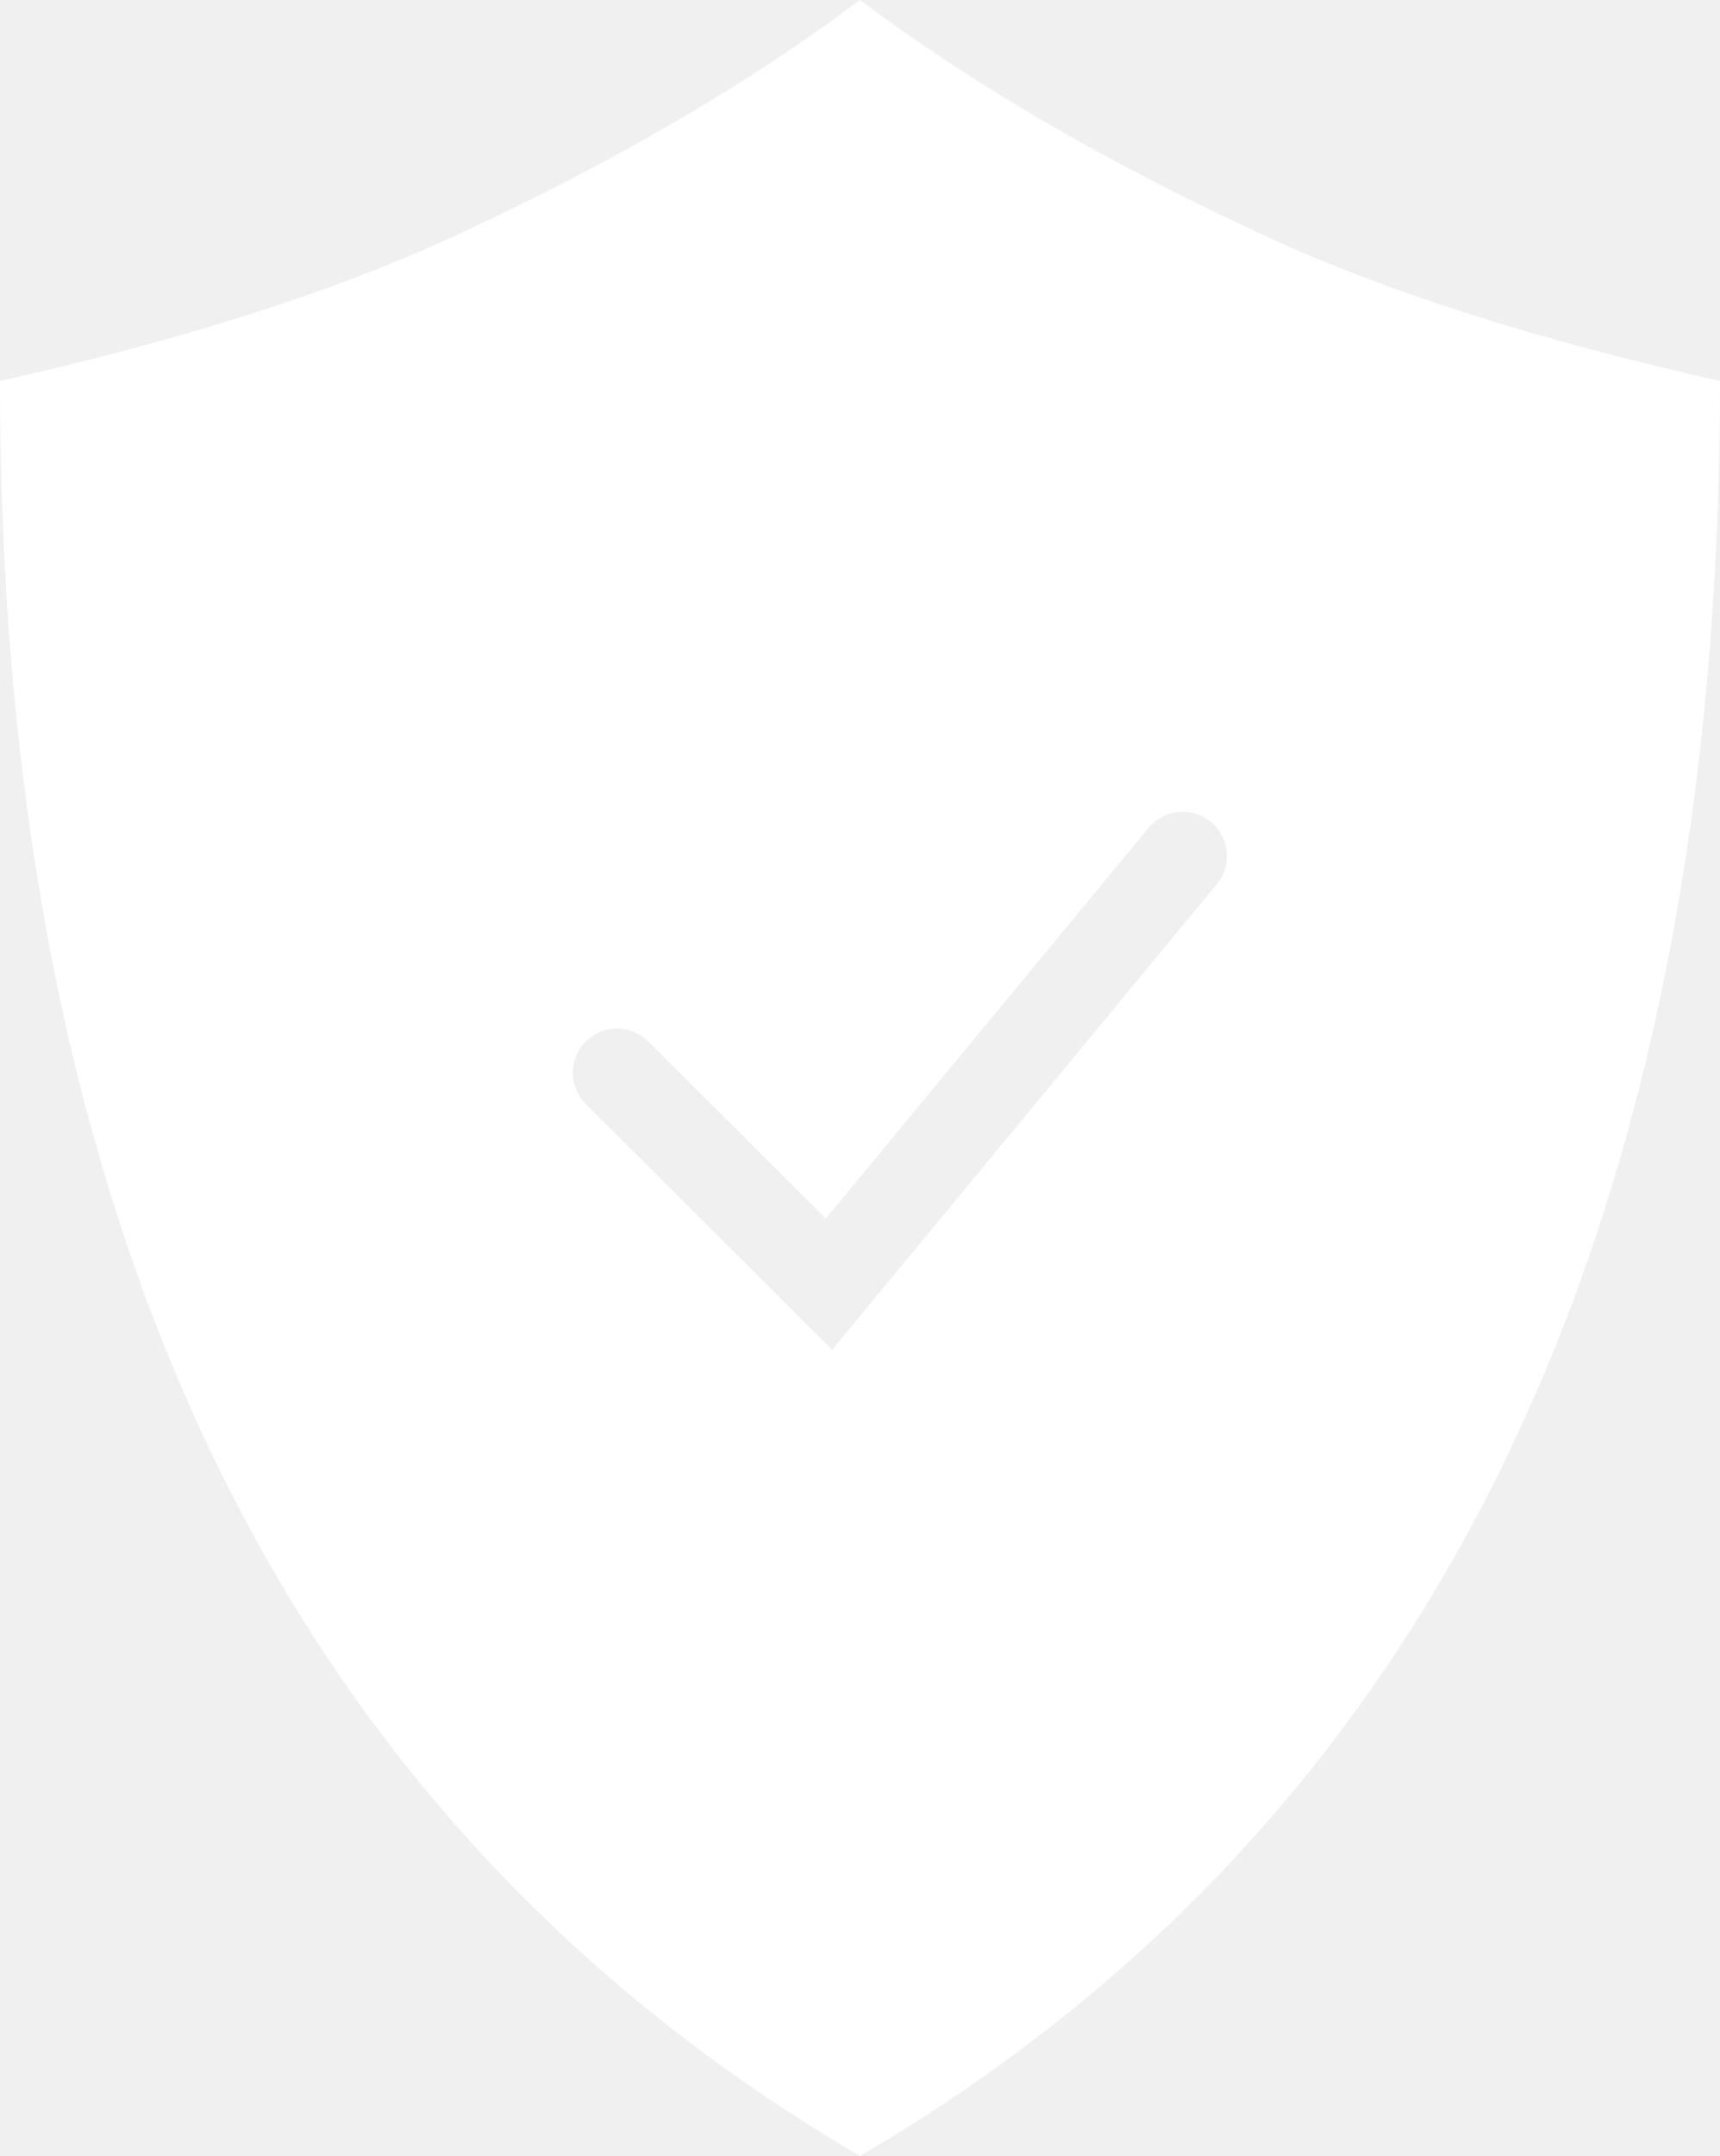
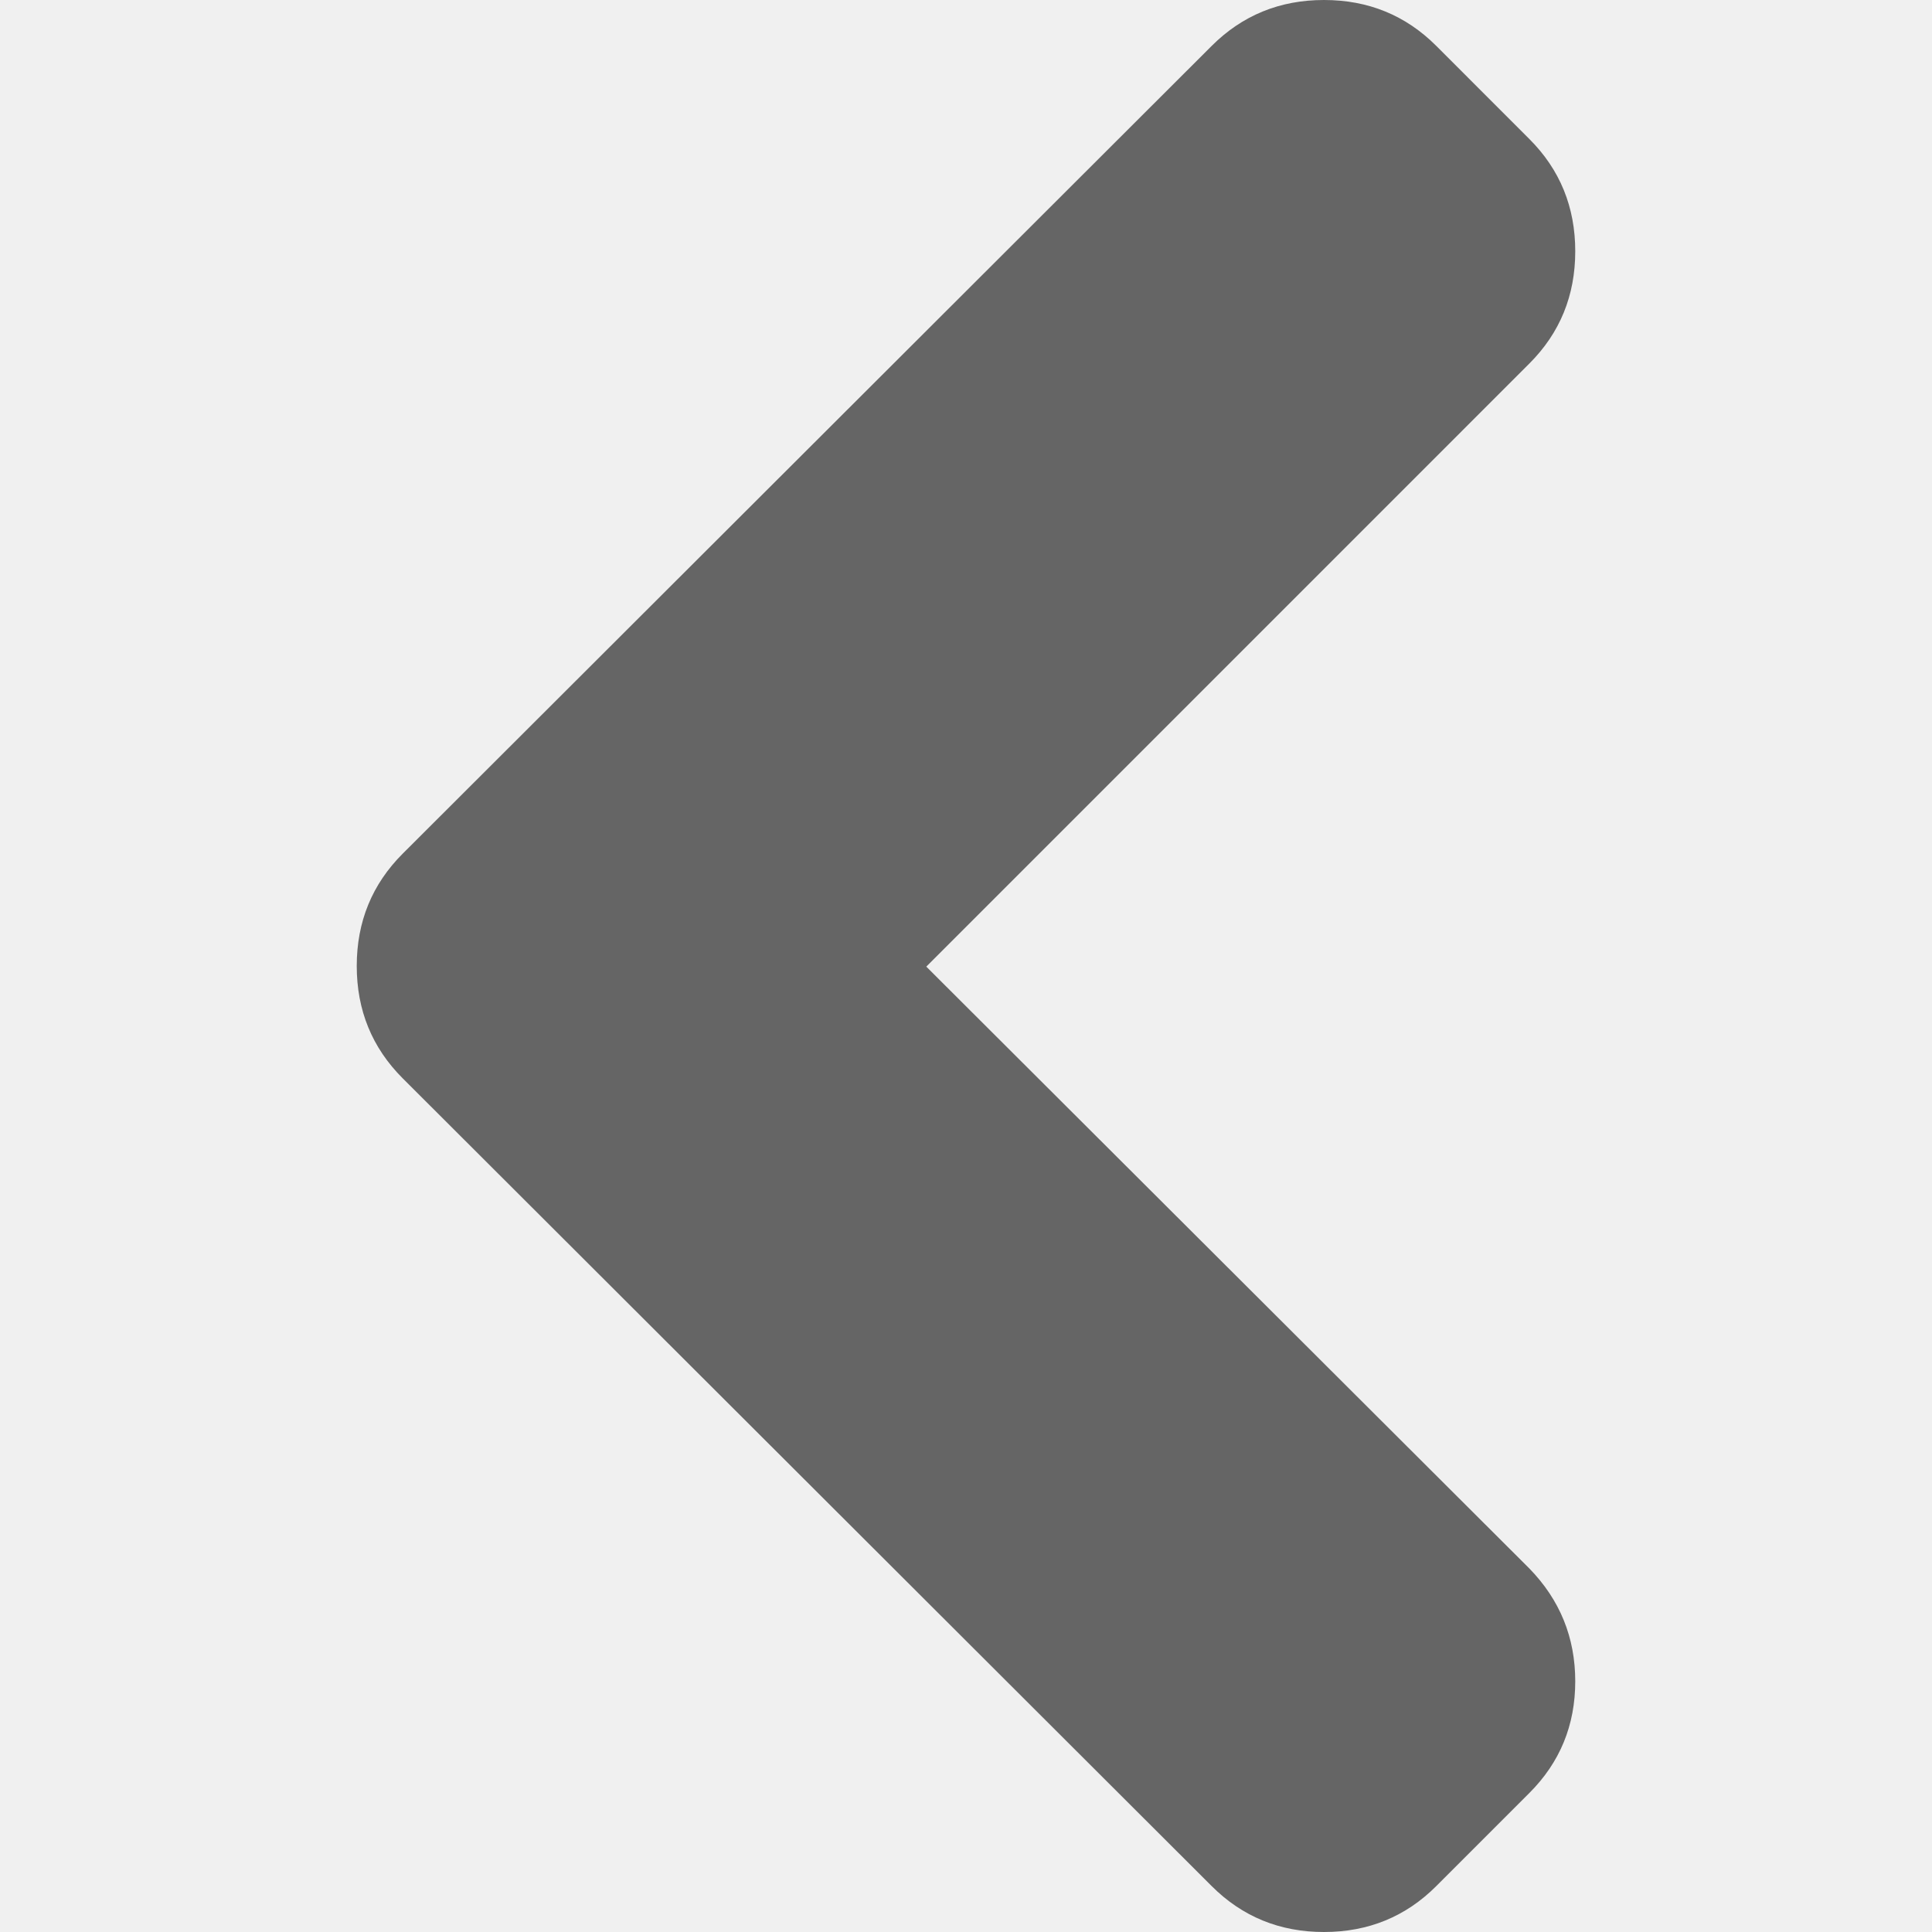
- <svg xmlns="http://www.w3.org/2000/svg" aria-hidden="true">
-   <path class="ot-floating-button__svg-fill" d="M14.588 0l.445.328c1.807 1.303 3.961 2.533 6.461 3.688 2.015.93 4.576 1.746 7.682 2.446 0 14.178-4.73 24.133-14.19 29.864l-.398.236C4.863 30.87 0 20.837 0 6.462c3.107-.7 5.668-1.516 7.682-2.446 2.709-1.251 5.01-2.59 6.906-4.016zm5.87 13.88a.75.75 0 00-.974.159l-5.475 6.625-3.005-2.997-.077-.067a.75.75 0 00-.983 1.13l4.172 4.16 6.525-7.895.06-.083a.75.75 0 00-.16-.973z" fill="#FFF" fill-rule="evenodd" />
+ <svg xmlns="http://www.w3.org/2000/svg" id="ot-back-arw" x="0px" y="0px" viewBox="0 0 444.531 444.531" xml:space="preserve">
+   <g>
+     <path fill="#656565" d="M213.13,222.409L351.88,83.653c7.05-7.043,10.567-15.657,10.567-25.841c0-10.183-3.518-18.793-10.567-25.835                   l-21.409-21.416C323.432,3.521,314.817,0,304.637,0s-18.791,3.521-25.841,10.561L92.649,196.425                   c-7.044,7.043-10.566,15.656-10.566,25.841s3.521,18.791,10.566,25.837l186.146,185.864c7.05,7.043,15.66,10.564,25.841,10.564                   s18.795-3.521,25.834-10.564l21.409-21.412c7.05-7.039,10.567-15.604,10.567-25.697c0-10.085-3.518-18.746-10.567-25.978                   L213.13,222.409z" />
+   </g>
</svg>
